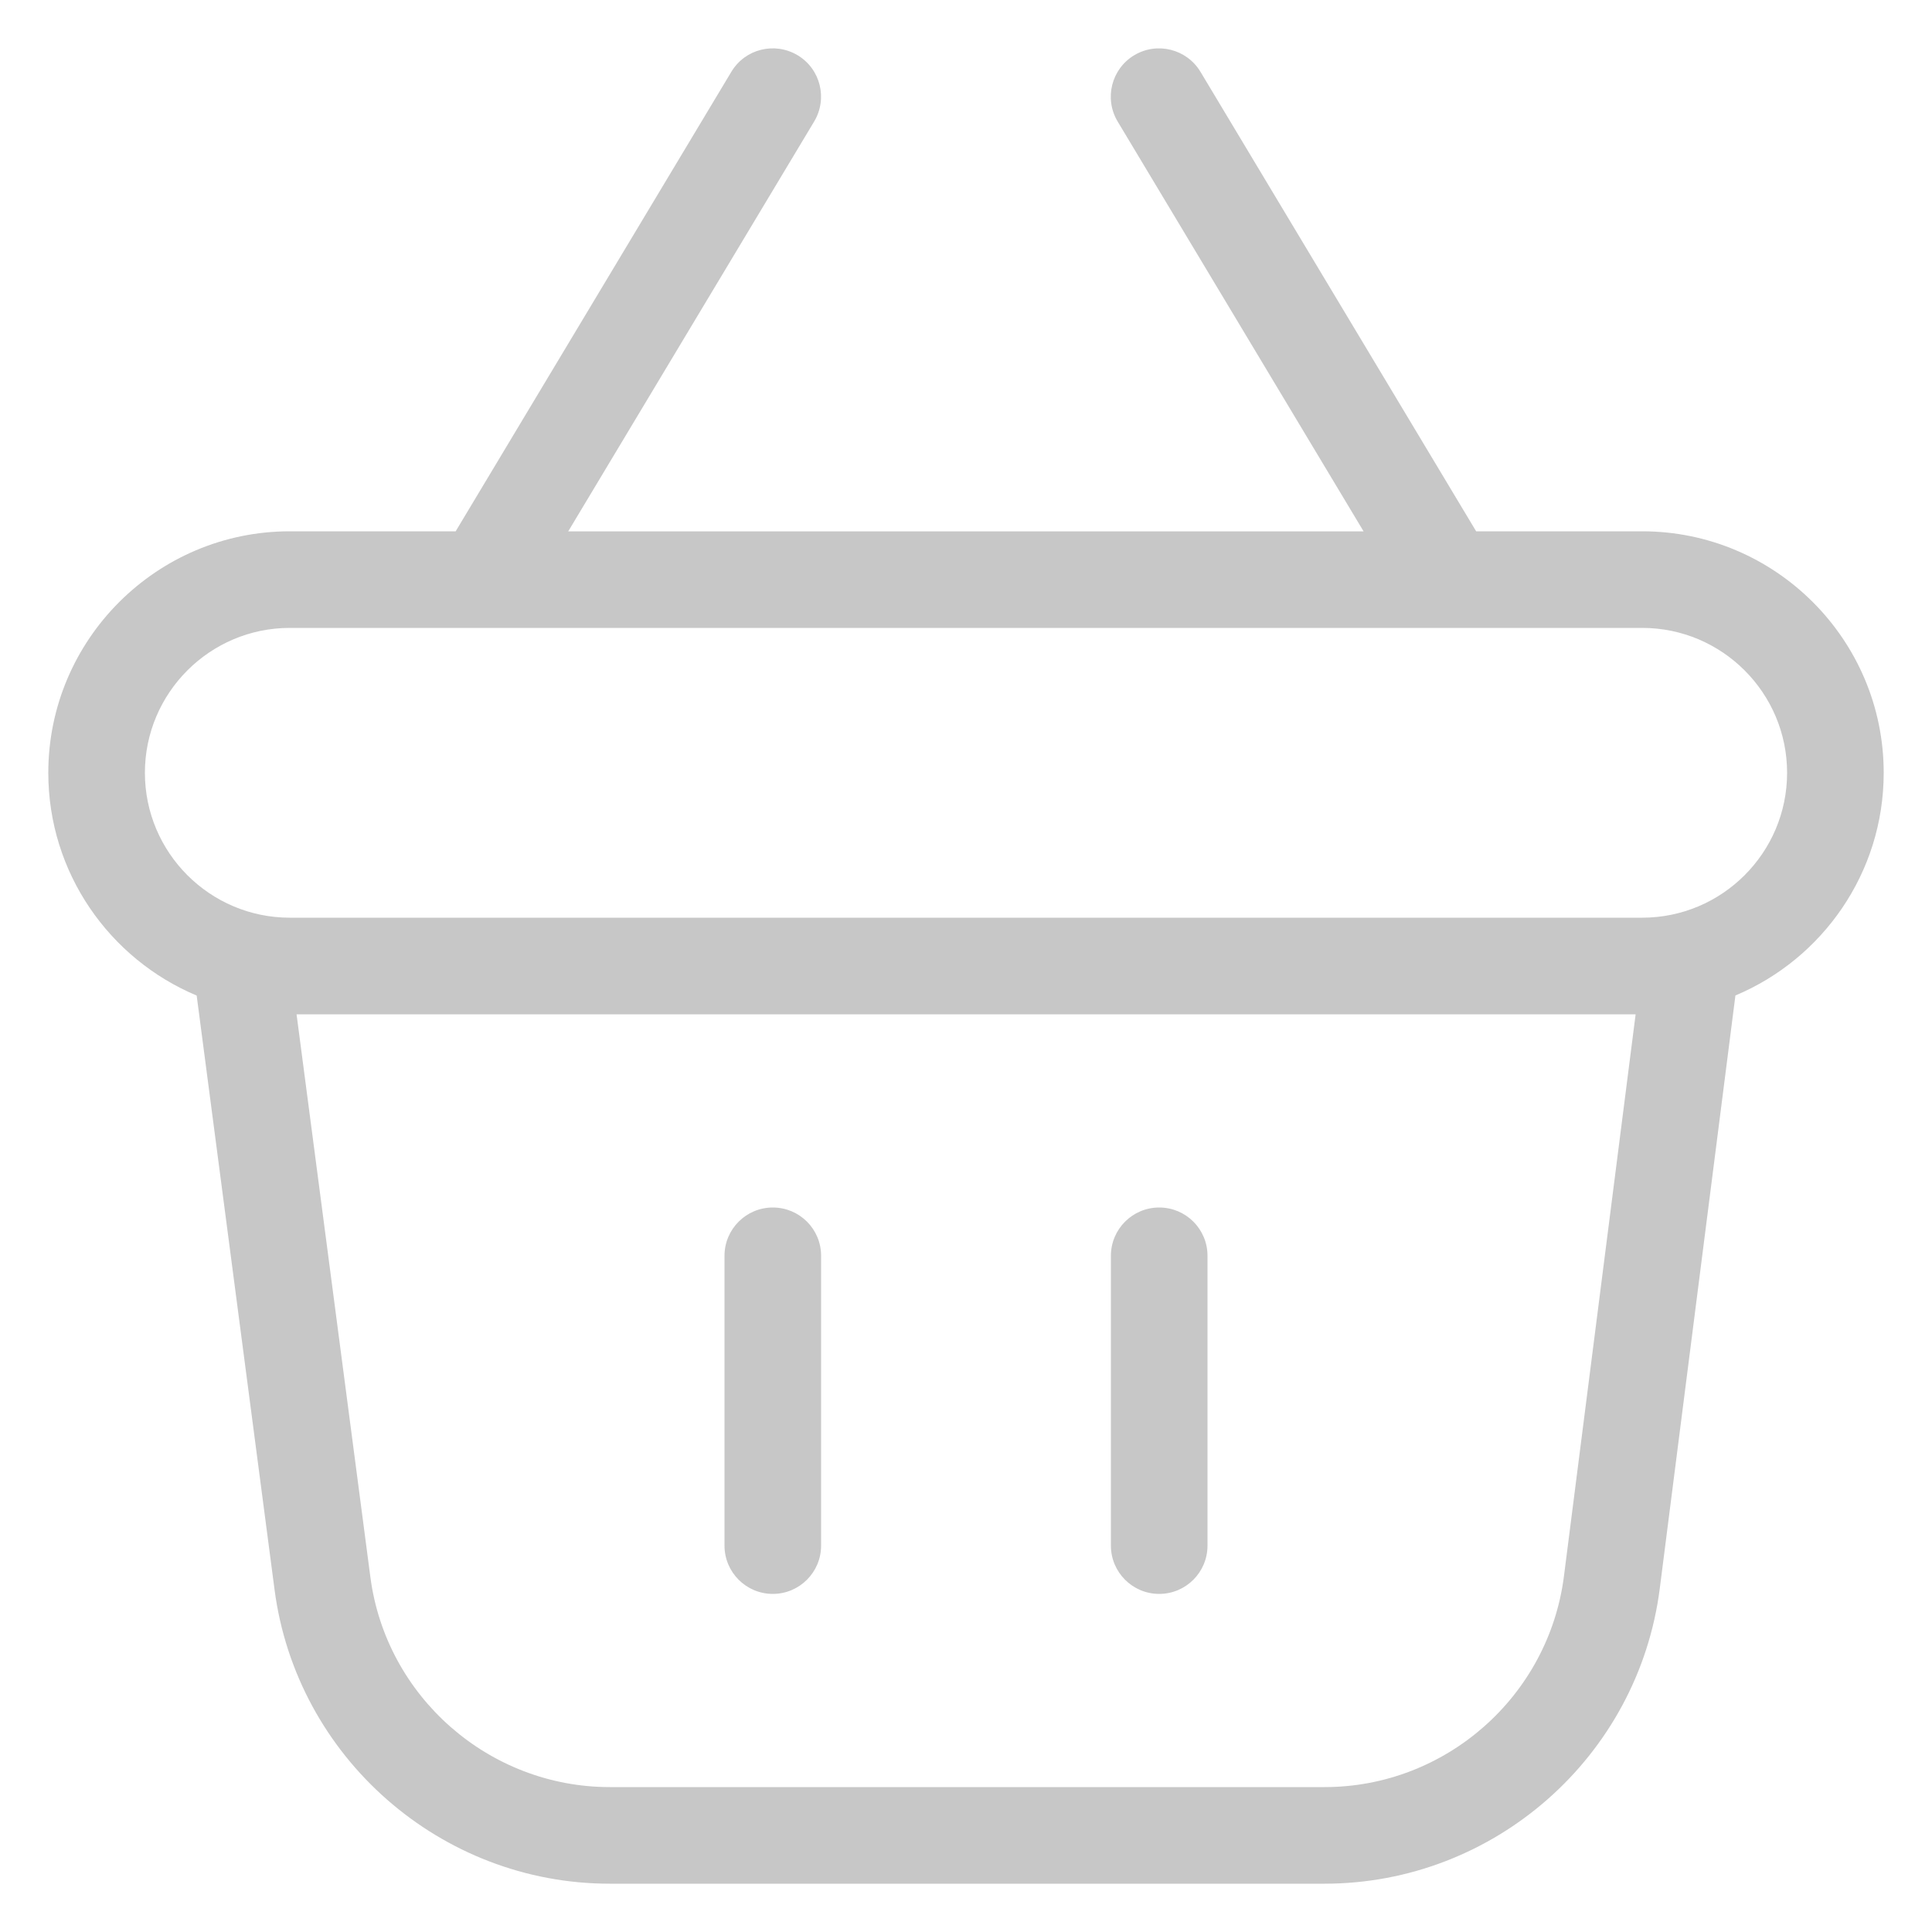
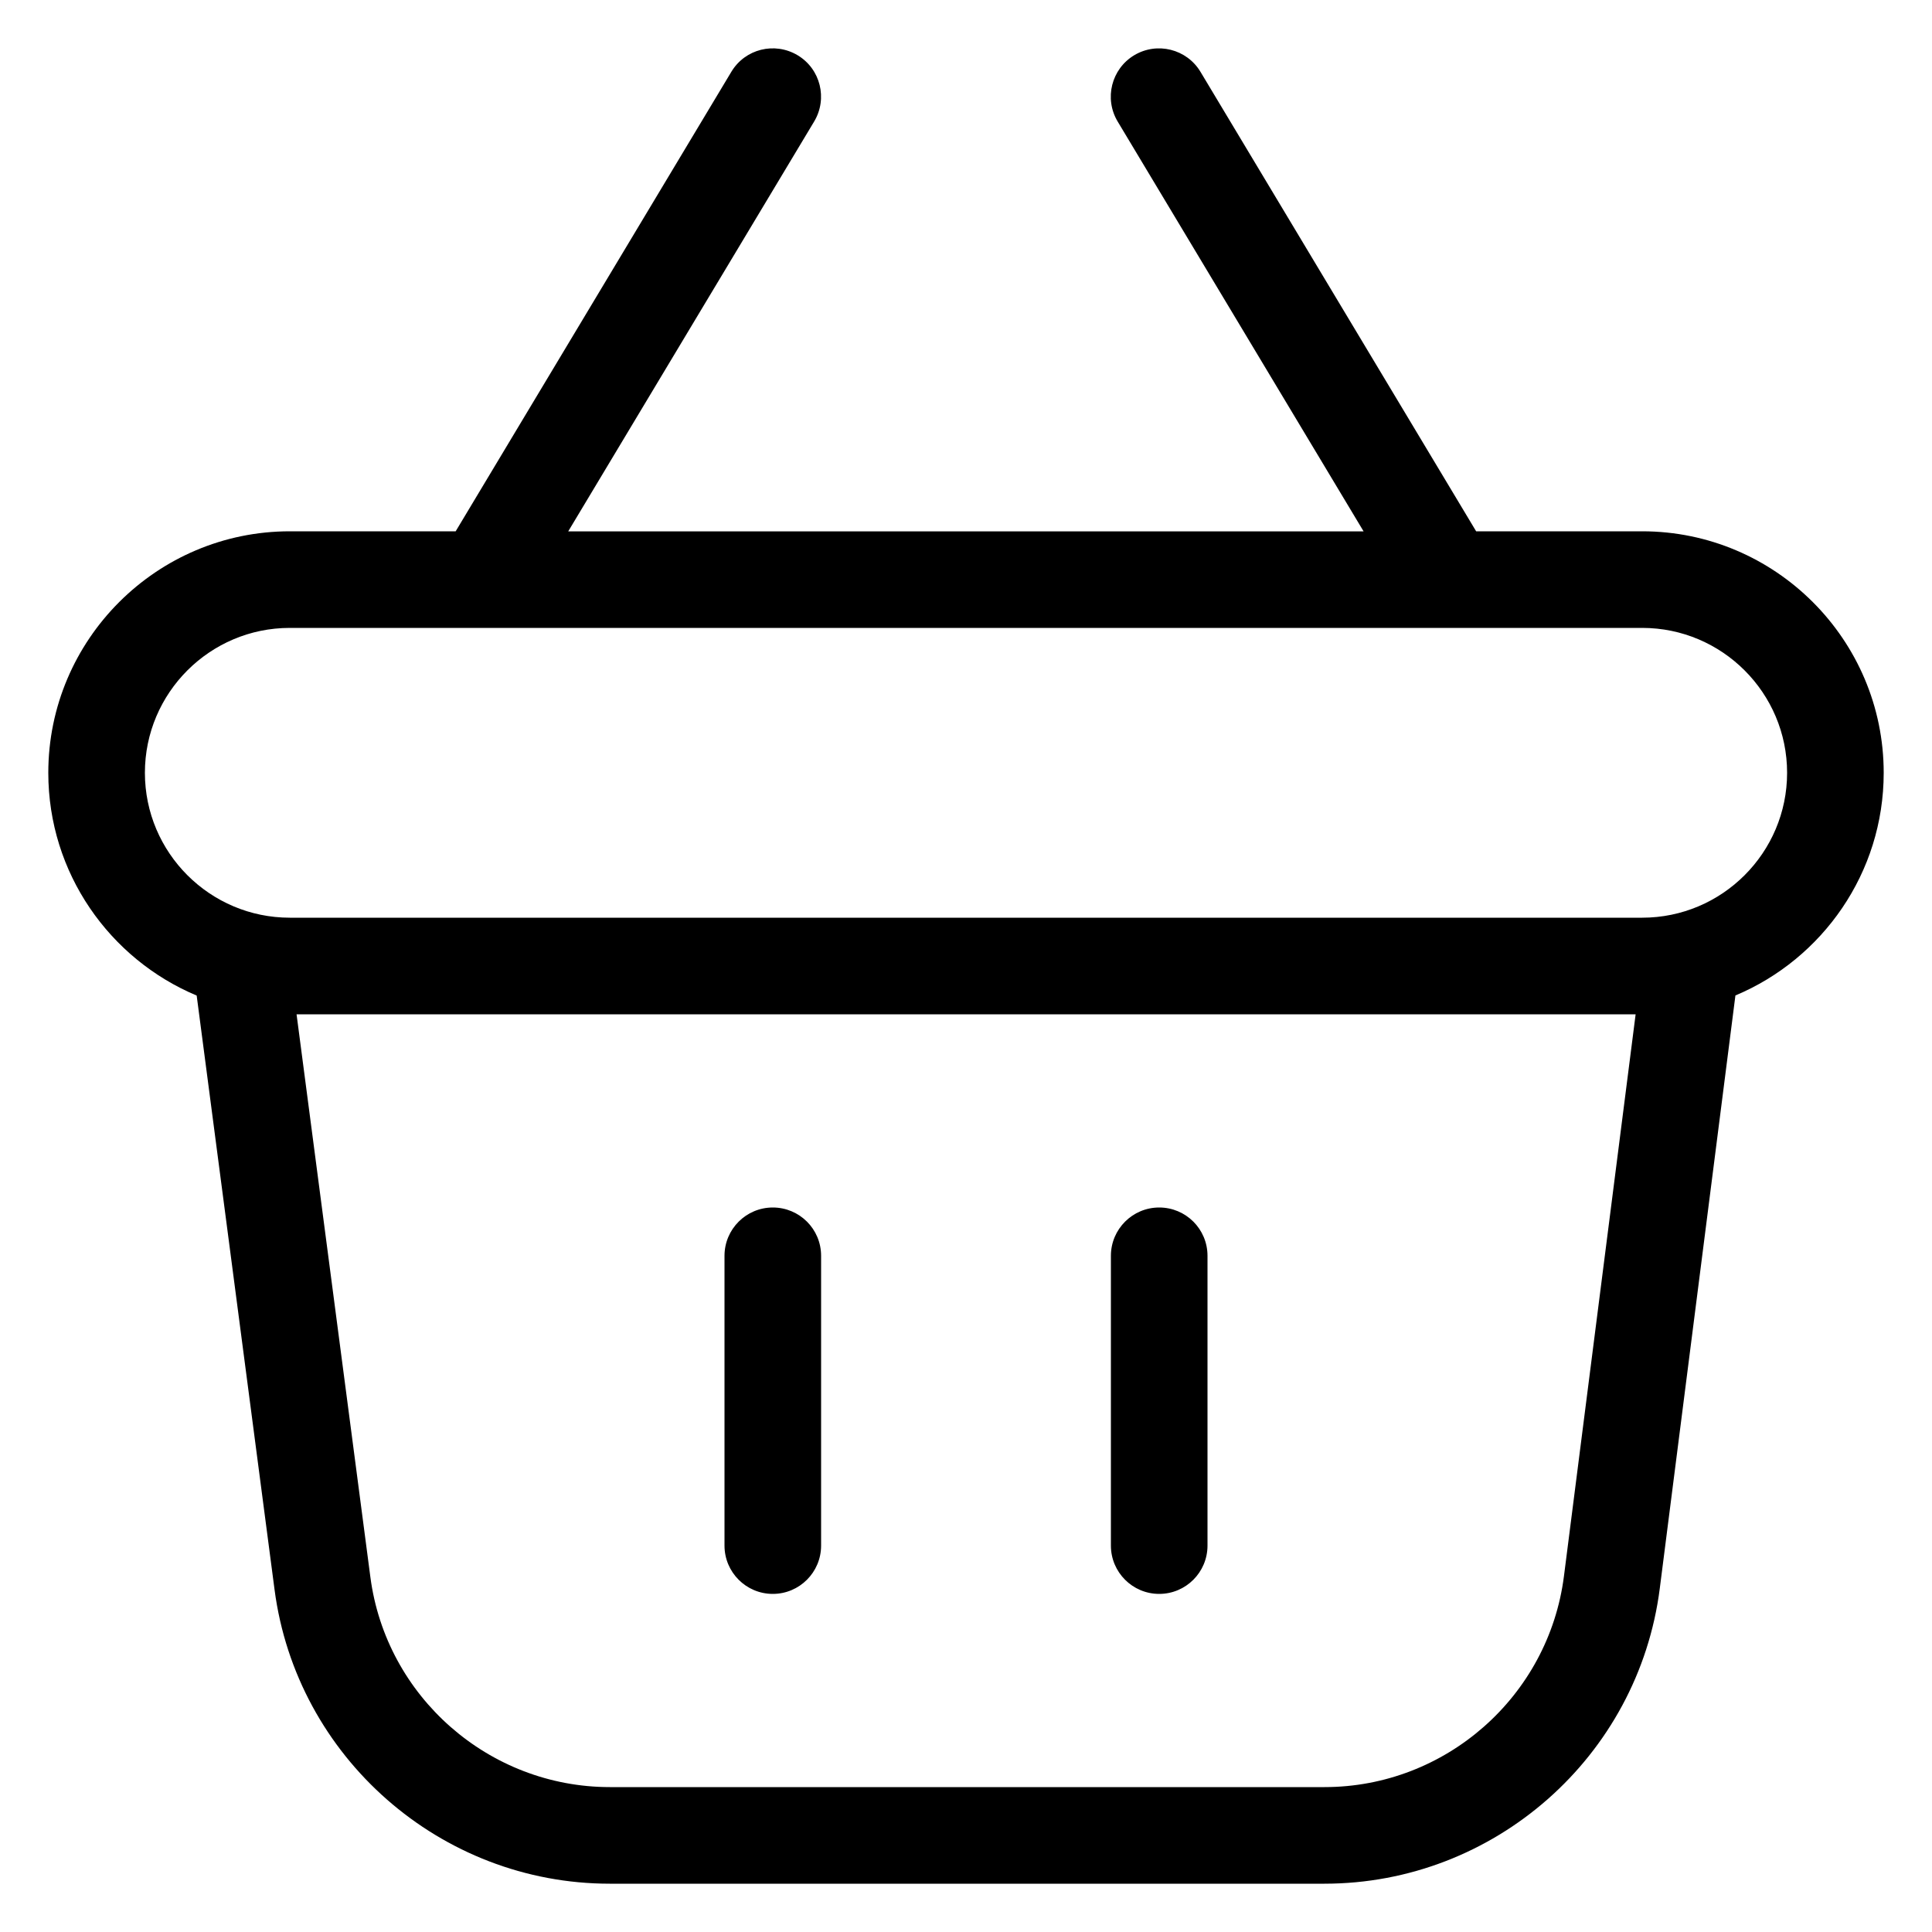
<svg xmlns="http://www.w3.org/2000/svg" width="20" height="20" viewBox="0 0 20 20" fill="none">
-   <path d="M8.5 13V16C8.5 16.276 8.276 16.5 8 16.5C7.724 16.5 7.5 16.276 7.5 16V13C7.5 12.724 7.724 12.5 8 12.5C8.276 12.5 8.5 12.723 8.5 13ZM12 12.5C11.724 12.5 11.5 12.724 11.5 13V16C11.5 16.276 11.724 16.5 12 16.5C12.276 16.5 12.5 16.276 12.5 16V13C12.5 12.723 12.276 12.5 12 12.5ZM17.965 10.305L17.182 16.443C16.96 18.186 15.467 19.5 13.71 19.5H6.312C4.561 19.5 3.069 18.191 2.842 16.455L2.036 10.306C1.135 9.928 0.5 9.037 0.5 8C0.5 6.622 1.622 5.5 3 5.5H4.717L7.571 0.743C7.713 0.506 8.019 0.43 8.257 0.572C8.494 0.714 8.57 1.021 8.428 1.258L5.882 5.501H14.116L11.57 1.258C11.428 1.021 11.505 0.714 11.741 0.572C11.978 0.43 12.285 0.507 12.427 0.743L15.281 5.5H17C18.378 5.5 19.5 6.622 19.5 8C19.5 9.036 18.866 9.927 17.965 10.305ZM16.19 16.316L16.932 10.5H3.07L3.834 16.325C3.996 17.565 5.062 18.5 6.313 18.5H13.711C14.965 18.5 16.031 17.561 16.19 16.316ZM18.5 8C18.5 7.173 17.827 6.5 17 6.5H3C2.173 6.5 1.5 7.173 1.5 8C1.5 8.827 2.173 9.5 3 9.5H17C17.827 9.5 18.5 8.827 18.5 8Z" fill="#c7c7c7" />
+   <path d="M8.5 13V16C8.5 16.276 8.276 16.5 8 16.5C7.724 16.5 7.5 16.276 7.5 16V13C7.5 12.724 7.724 12.5 8 12.5C8.276 12.5 8.5 12.723 8.5 13ZM12 12.5C11.724 12.5 11.5 12.724 11.5 13V16C11.5 16.276 11.724 16.5 12 16.5C12.276 16.5 12.5 16.276 12.5 16V13C12.5 12.723 12.276 12.5 12 12.5ZM17.965 10.305L17.182 16.443C16.96 18.186 15.467 19.5 13.71 19.5H6.312C4.561 19.5 3.069 18.191 2.842 16.455L2.036 10.306C1.135 9.928 0.5 9.037 0.5 8C0.5 6.622 1.622 5.5 3 5.5H4.717L7.571 0.743C7.713 0.506 8.019 0.43 8.257 0.572C8.494 0.714 8.57 1.021 8.428 1.258L5.882 5.501H14.116L11.57 1.258C11.428 1.021 11.505 0.714 11.741 0.572C11.978 0.43 12.285 0.507 12.427 0.743L15.281 5.5H17C18.378 5.5 19.5 6.622 19.5 8C19.5 9.036 18.866 9.927 17.965 10.305ZM16.19 16.316L16.932 10.5H3.07L3.834 16.325C3.996 17.565 5.062 18.5 6.313 18.5H13.711C14.965 18.5 16.031 17.561 16.19 16.316ZM18.5 8C18.5 7.173 17.827 6.5 17 6.5H3C2.173 6.5 1.5 7.173 1.5 8C1.5 8.827 2.173 9.5 3 9.5H17C17.827 9.5 18.5 8.827 18.5 8Z" fill="black" />
</svg>
